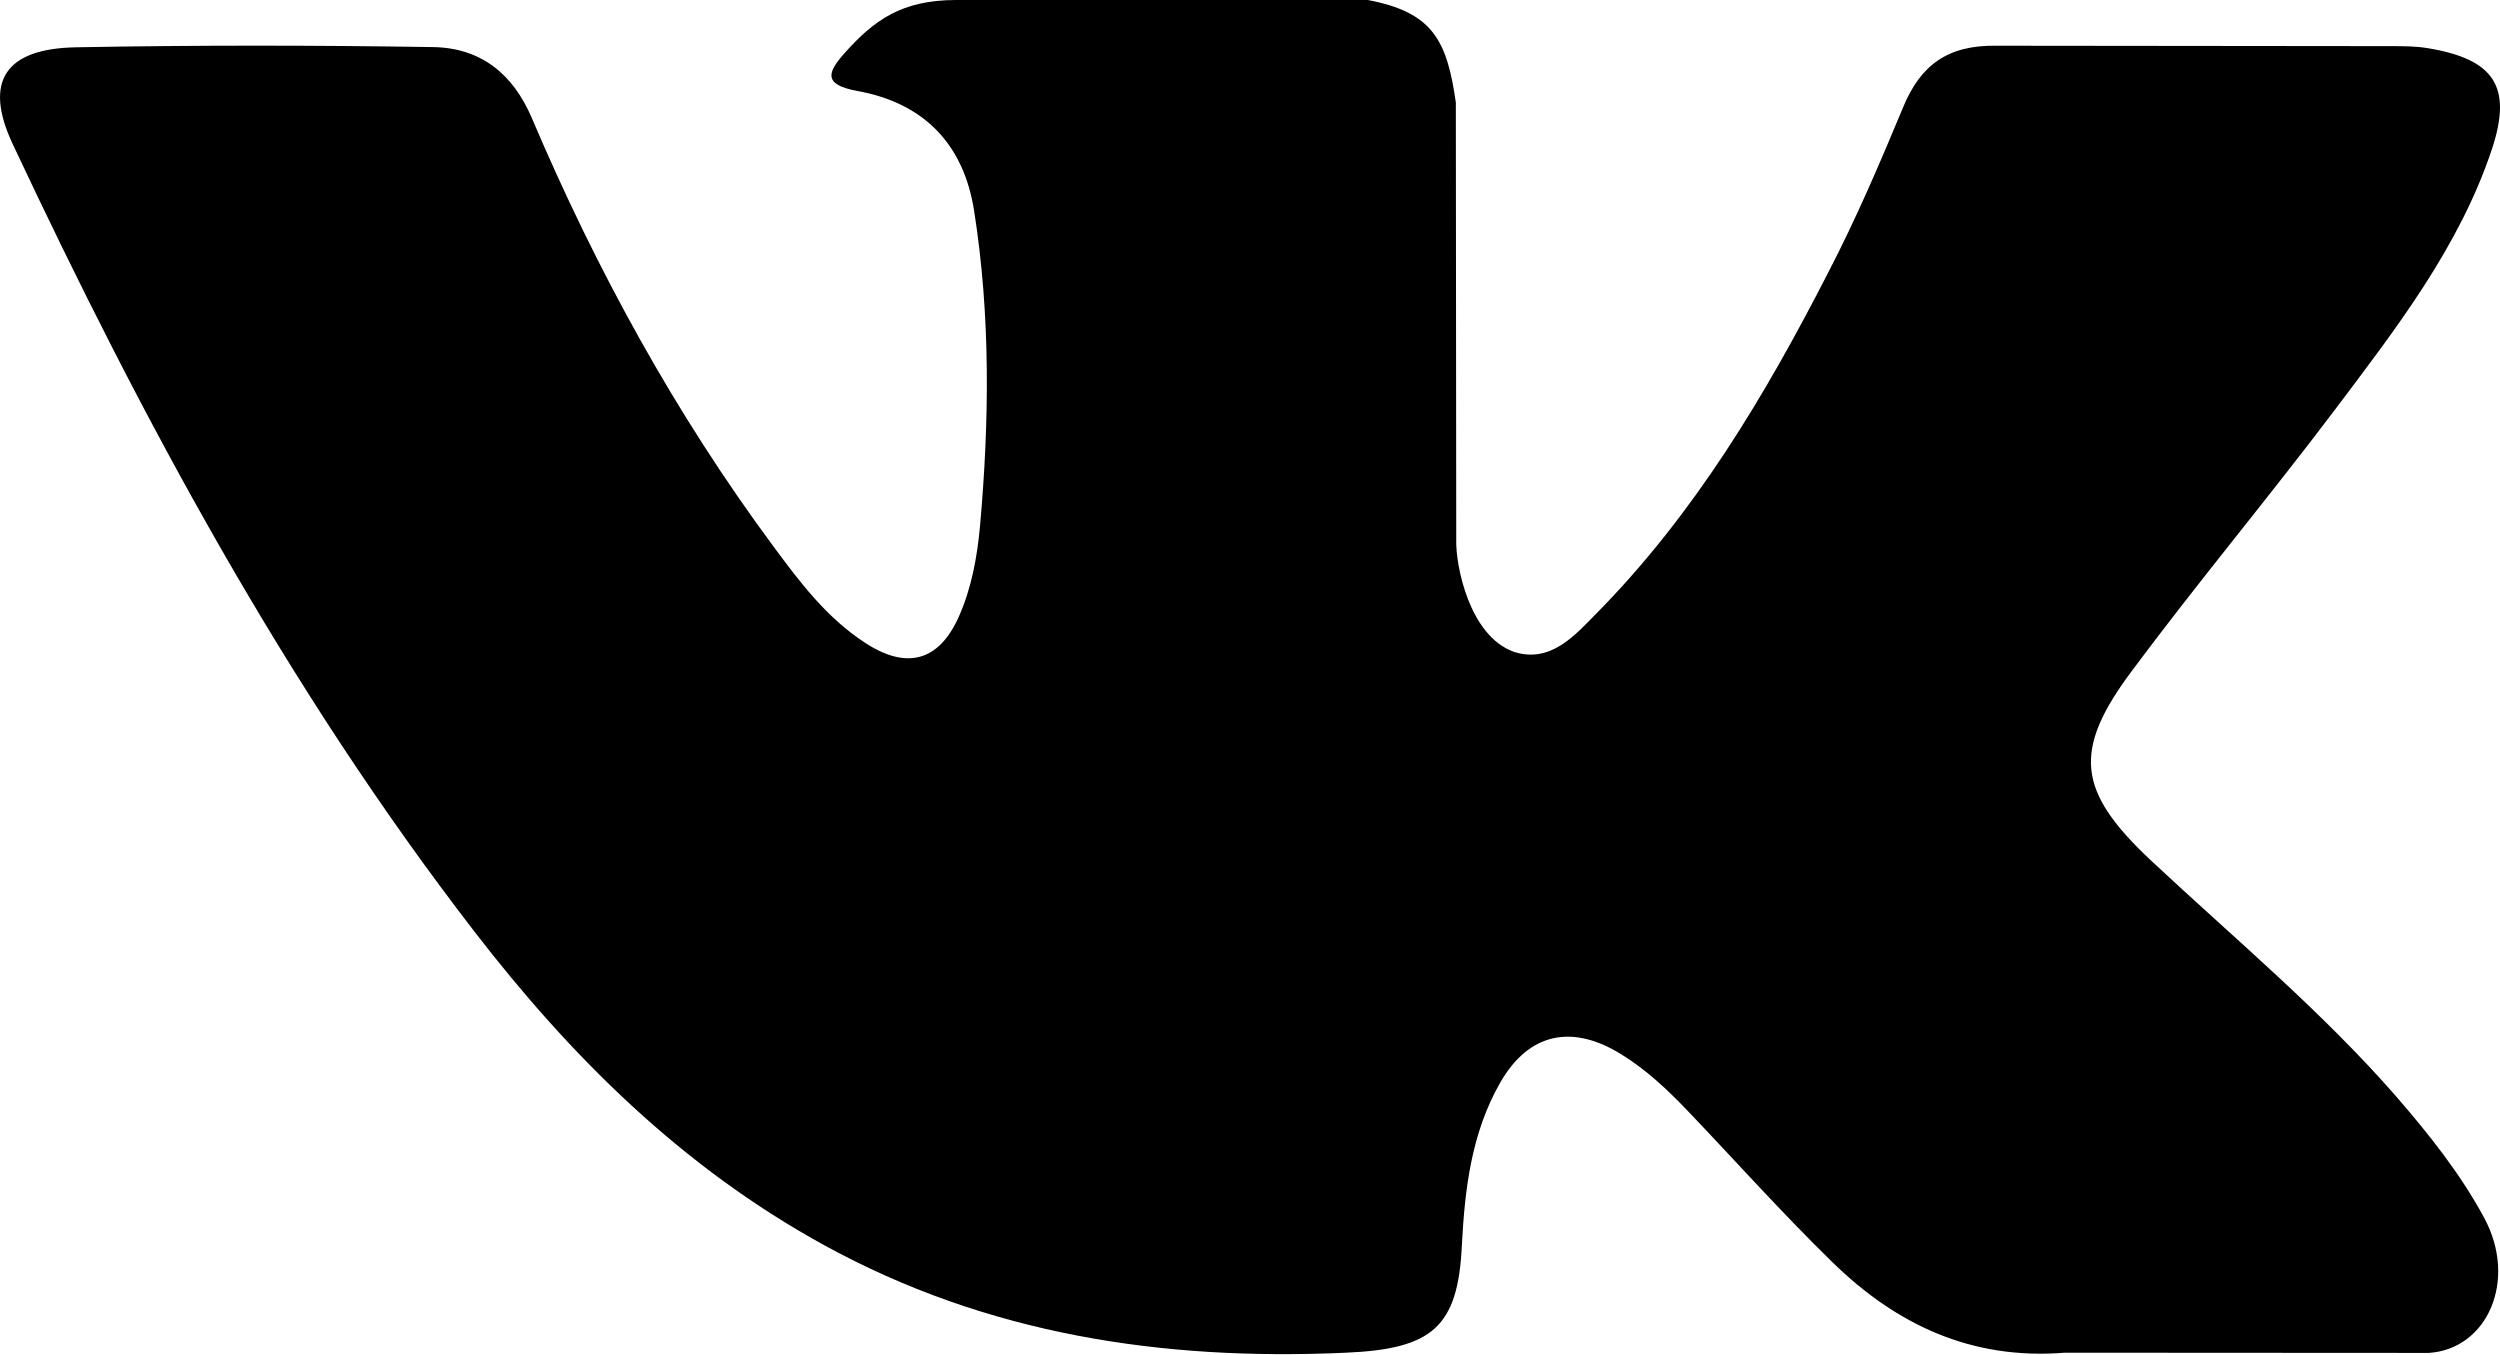
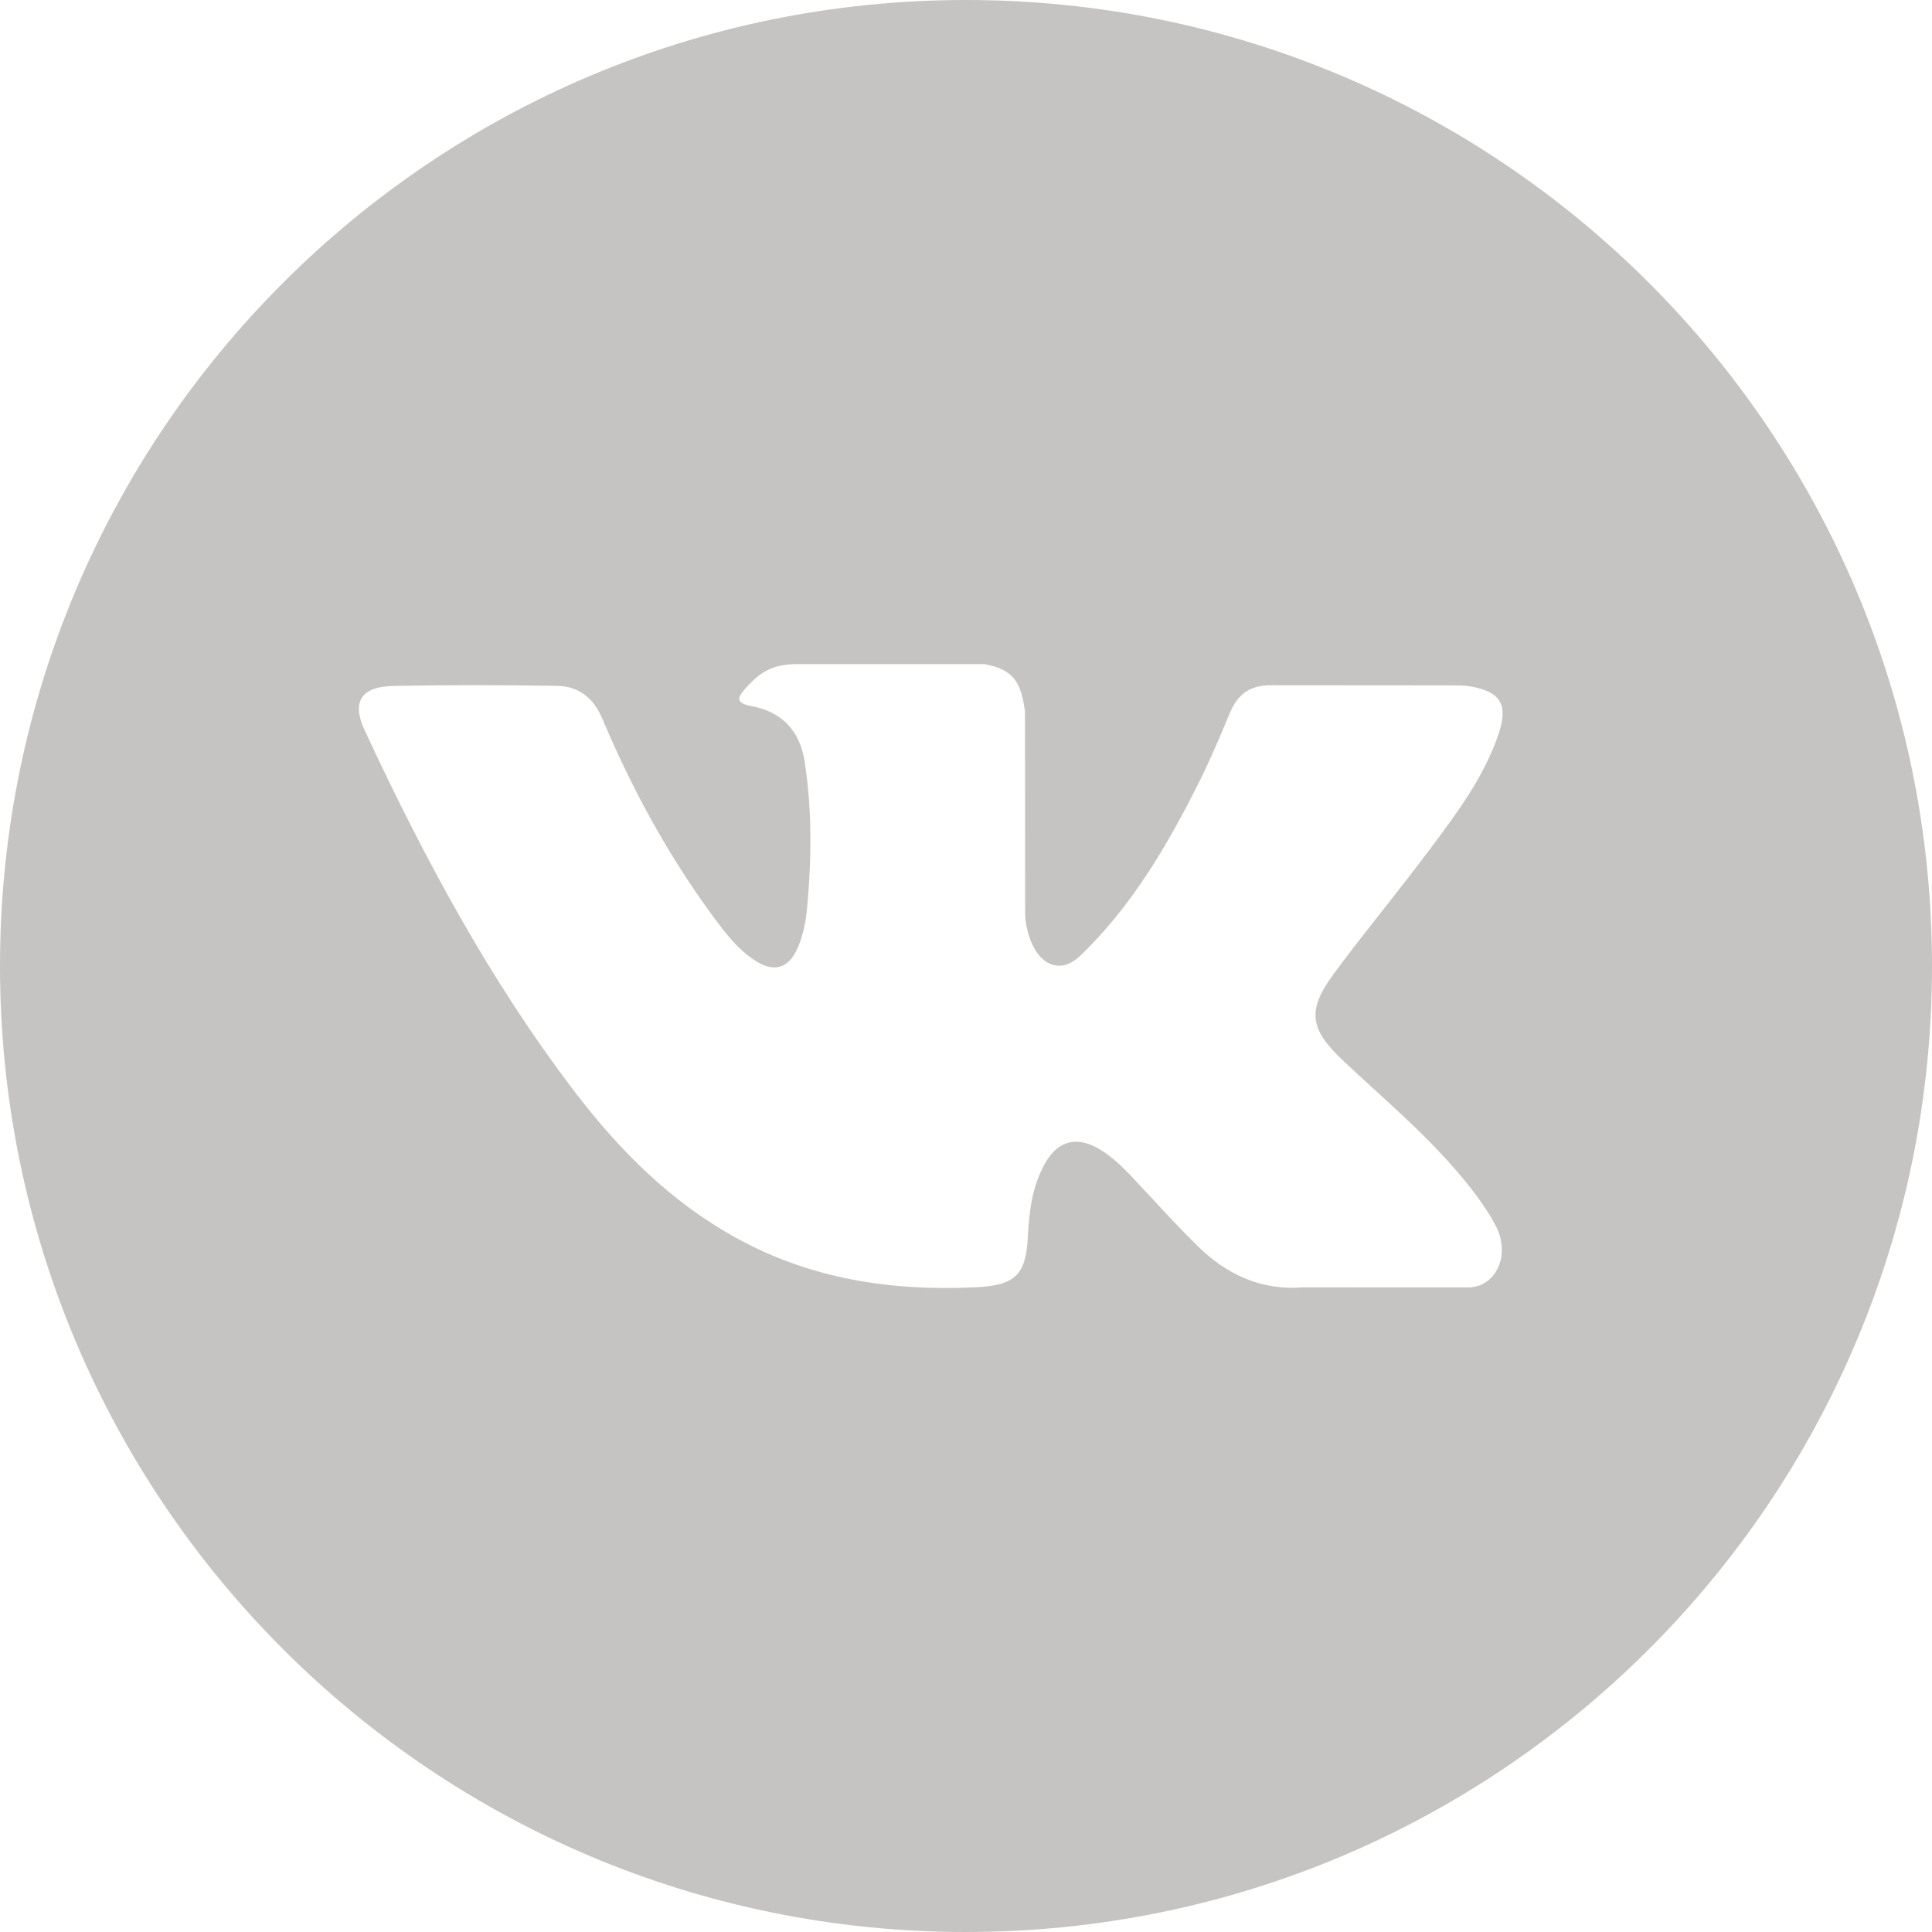
- <svg xmlns="http://www.w3.org/2000/svg" width="24" height="13" viewBox="0 0 24 13">
-   <path fill-rule="evenodd" clip-rule="evenodd" d="M20.655 8.266C21.451 9.01 22.292 9.71 23.006 10.529C23.321 10.893 23.62 11.268 23.848 11.691C24.172 12.291 23.879 12.952 23.316 12.988L19.82 12.986C18.918 13.058 18.199 12.71 17.594 12.12C17.11 11.648 16.662 11.146 16.196 10.658C16.005 10.459 15.806 10.271 15.567 10.123C15.09 9.826 14.675 9.917 14.402 10.393C14.125 10.878 14.062 11.415 14.034 11.955C13.997 12.743 13.748 12.95 12.921 12.986C11.154 13.066 9.476 12.81 7.918 11.957C6.544 11.204 5.479 10.142 4.552 8.94C2.746 6.598 1.364 4.026 0.121 1.381C-0.158 0.785 0.046 0.465 0.733 0.454C1.874 0.433 3.014 0.434 4.156 0.452C4.62 0.459 4.926 0.713 5.105 1.132C5.723 2.585 6.478 3.967 7.426 5.247C7.678 5.588 7.935 5.929 8.302 6.169C8.707 6.435 9.016 6.347 9.207 5.915C9.328 5.641 9.381 5.345 9.408 5.052C9.498 4.042 9.51 3.033 9.352 2.027C9.255 1.399 8.885 0.992 8.23 0.873C7.896 0.812 7.946 0.693 8.107 0.511C8.388 0.196 8.653 0 9.18 0H13.131C13.753 0.118 13.891 0.385 13.976 0.984L13.98 5.185C13.973 5.417 14.101 6.106 14.537 6.259C14.887 6.368 15.117 6.101 15.326 5.889C16.273 4.928 16.948 3.792 17.551 2.616C17.819 2.099 18.049 1.562 18.272 1.025C18.437 0.627 18.697 0.431 19.165 0.439L22.968 0.443C23.081 0.443 23.195 0.444 23.304 0.462C23.945 0.567 24.121 0.831 23.923 1.43C23.611 2.369 23.004 3.152 22.411 3.939C21.777 4.779 21.099 5.59 20.47 6.435C19.892 7.207 19.938 7.596 20.655 8.266Z" />
+ <svg xmlns="http://www.w3.org/2000/svg" width="28" height="28" viewBox="0 0 28 28" fill="none">
+   <path fill-rule="evenodd" clip-rule="evenodd" d="M14 28C21.732 28 28 21.732 28 14C28 6.268 21.732 0 14 0C6.268 0 0 6.268 0 14C0 21.732 6.268 28 14 28ZM19.909 15.781C19.761 15.646 19.613 15.511 19.468 15.374C18.972 14.908 18.94 14.637 19.339 14.101C19.57 13.788 19.811 13.482 20.052 13.176C20.264 12.907 20.475 12.638 20.68 12.365C20.696 12.344 20.711 12.323 20.727 12.303C21.121 11.776 21.517 11.248 21.724 10.619C21.861 10.203 21.74 10.019 21.297 9.946C21.222 9.934 21.143 9.933 21.065 9.933L18.438 9.931C18.115 9.925 17.936 10.061 17.822 10.338C17.667 10.711 17.508 11.085 17.323 11.444C16.907 12.262 16.441 13.052 15.787 13.721C15.778 13.73 15.768 13.74 15.759 13.75C15.621 13.891 15.468 14.049 15.242 13.978C14.941 13.871 14.852 13.393 14.857 13.232L14.855 10.309C14.796 9.893 14.7 9.707 14.271 9.625H11.541C11.178 9.625 10.995 9.761 10.801 9.98C10.689 10.107 10.655 10.19 10.886 10.232C11.338 10.315 11.593 10.598 11.661 11.035C11.77 11.735 11.762 12.436 11.699 13.139C11.68 13.343 11.644 13.548 11.56 13.739C11.428 14.04 11.215 14.101 10.935 13.916C10.682 13.749 10.504 13.512 10.33 13.275C9.675 12.384 9.154 11.423 8.728 10.413C8.604 10.121 8.392 9.944 8.072 9.94C7.283 9.927 6.495 9.926 5.708 9.941C5.233 9.948 5.092 10.171 5.285 10.585C6.143 12.425 7.098 14.214 8.345 15.843C8.986 16.679 9.721 17.418 10.67 17.941C11.746 18.535 12.905 18.713 14.126 18.657C14.697 18.632 14.869 18.488 14.895 17.94C14.914 17.564 14.957 17.191 15.149 16.854C15.337 16.522 15.623 16.459 15.953 16.666C16.118 16.769 16.256 16.899 16.388 17.038C16.492 17.148 16.594 17.258 16.697 17.369C16.912 17.601 17.127 17.833 17.353 18.055C17.771 18.465 18.268 18.707 18.891 18.657L21.305 18.658C21.694 18.633 21.896 18.174 21.673 17.756C21.515 17.462 21.309 17.201 21.091 16.948C20.728 16.529 20.319 16.155 19.909 15.781Z" fill="#C6C4C2" />
</svg>
